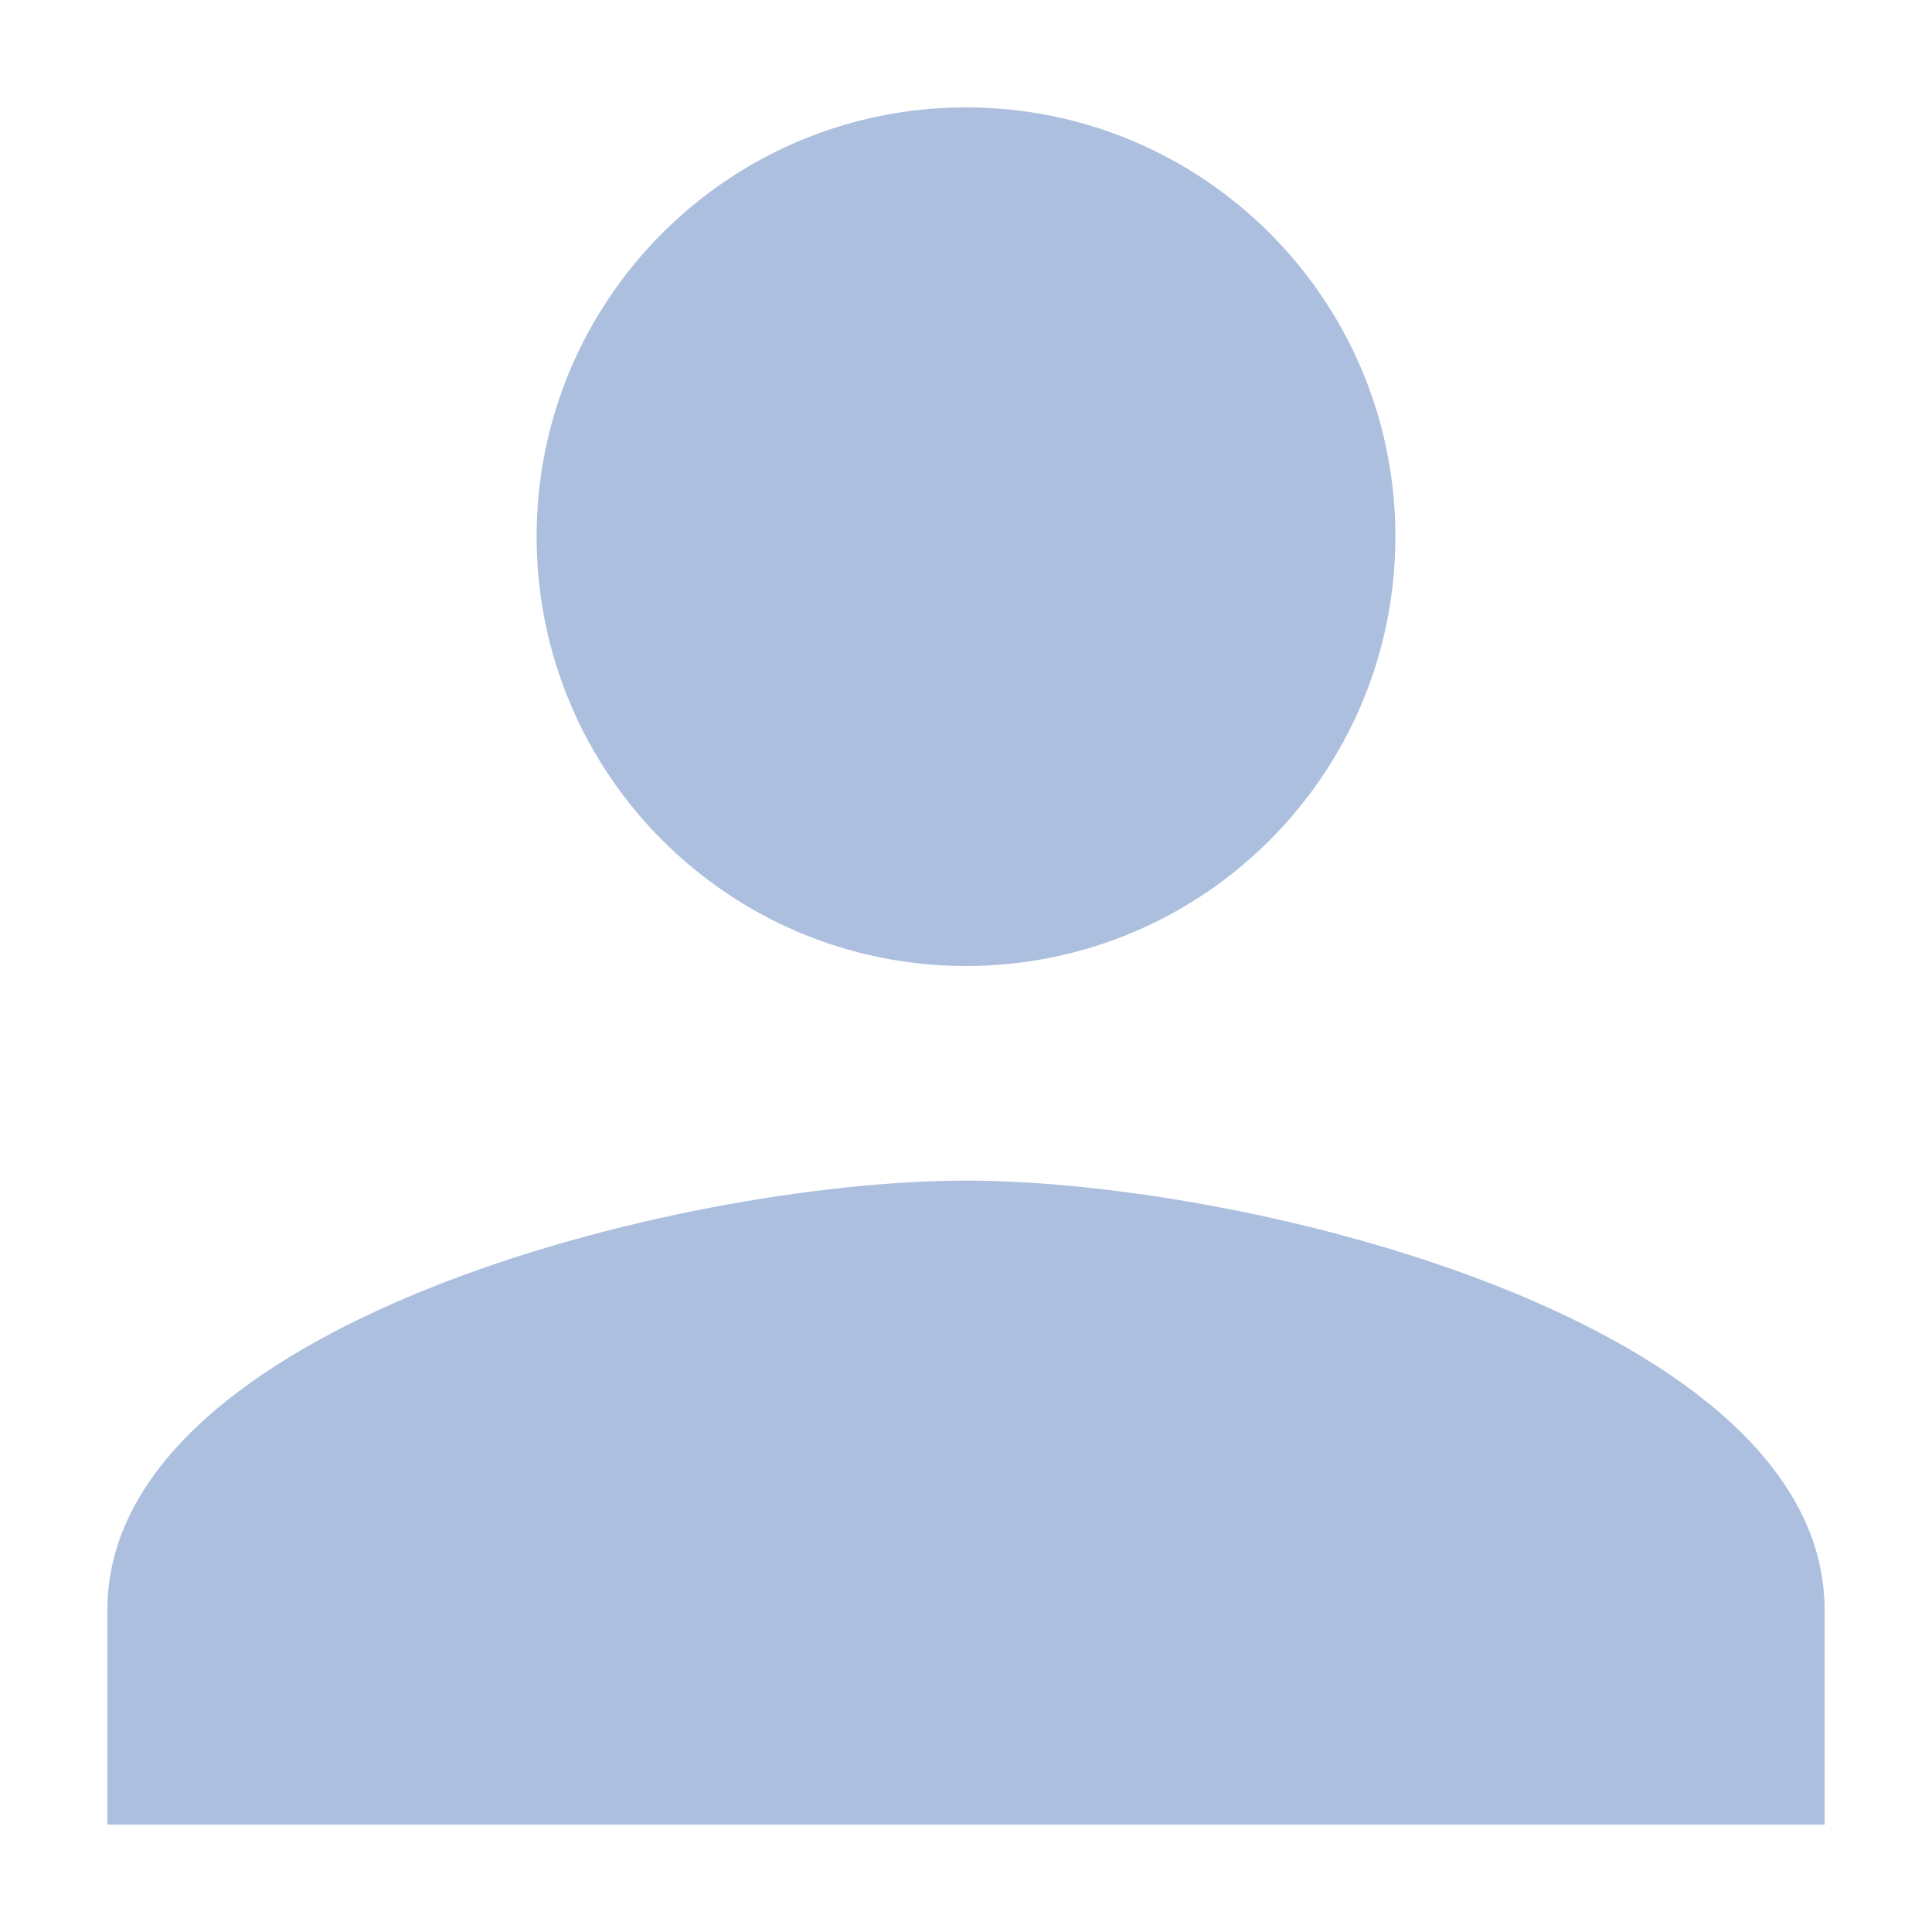
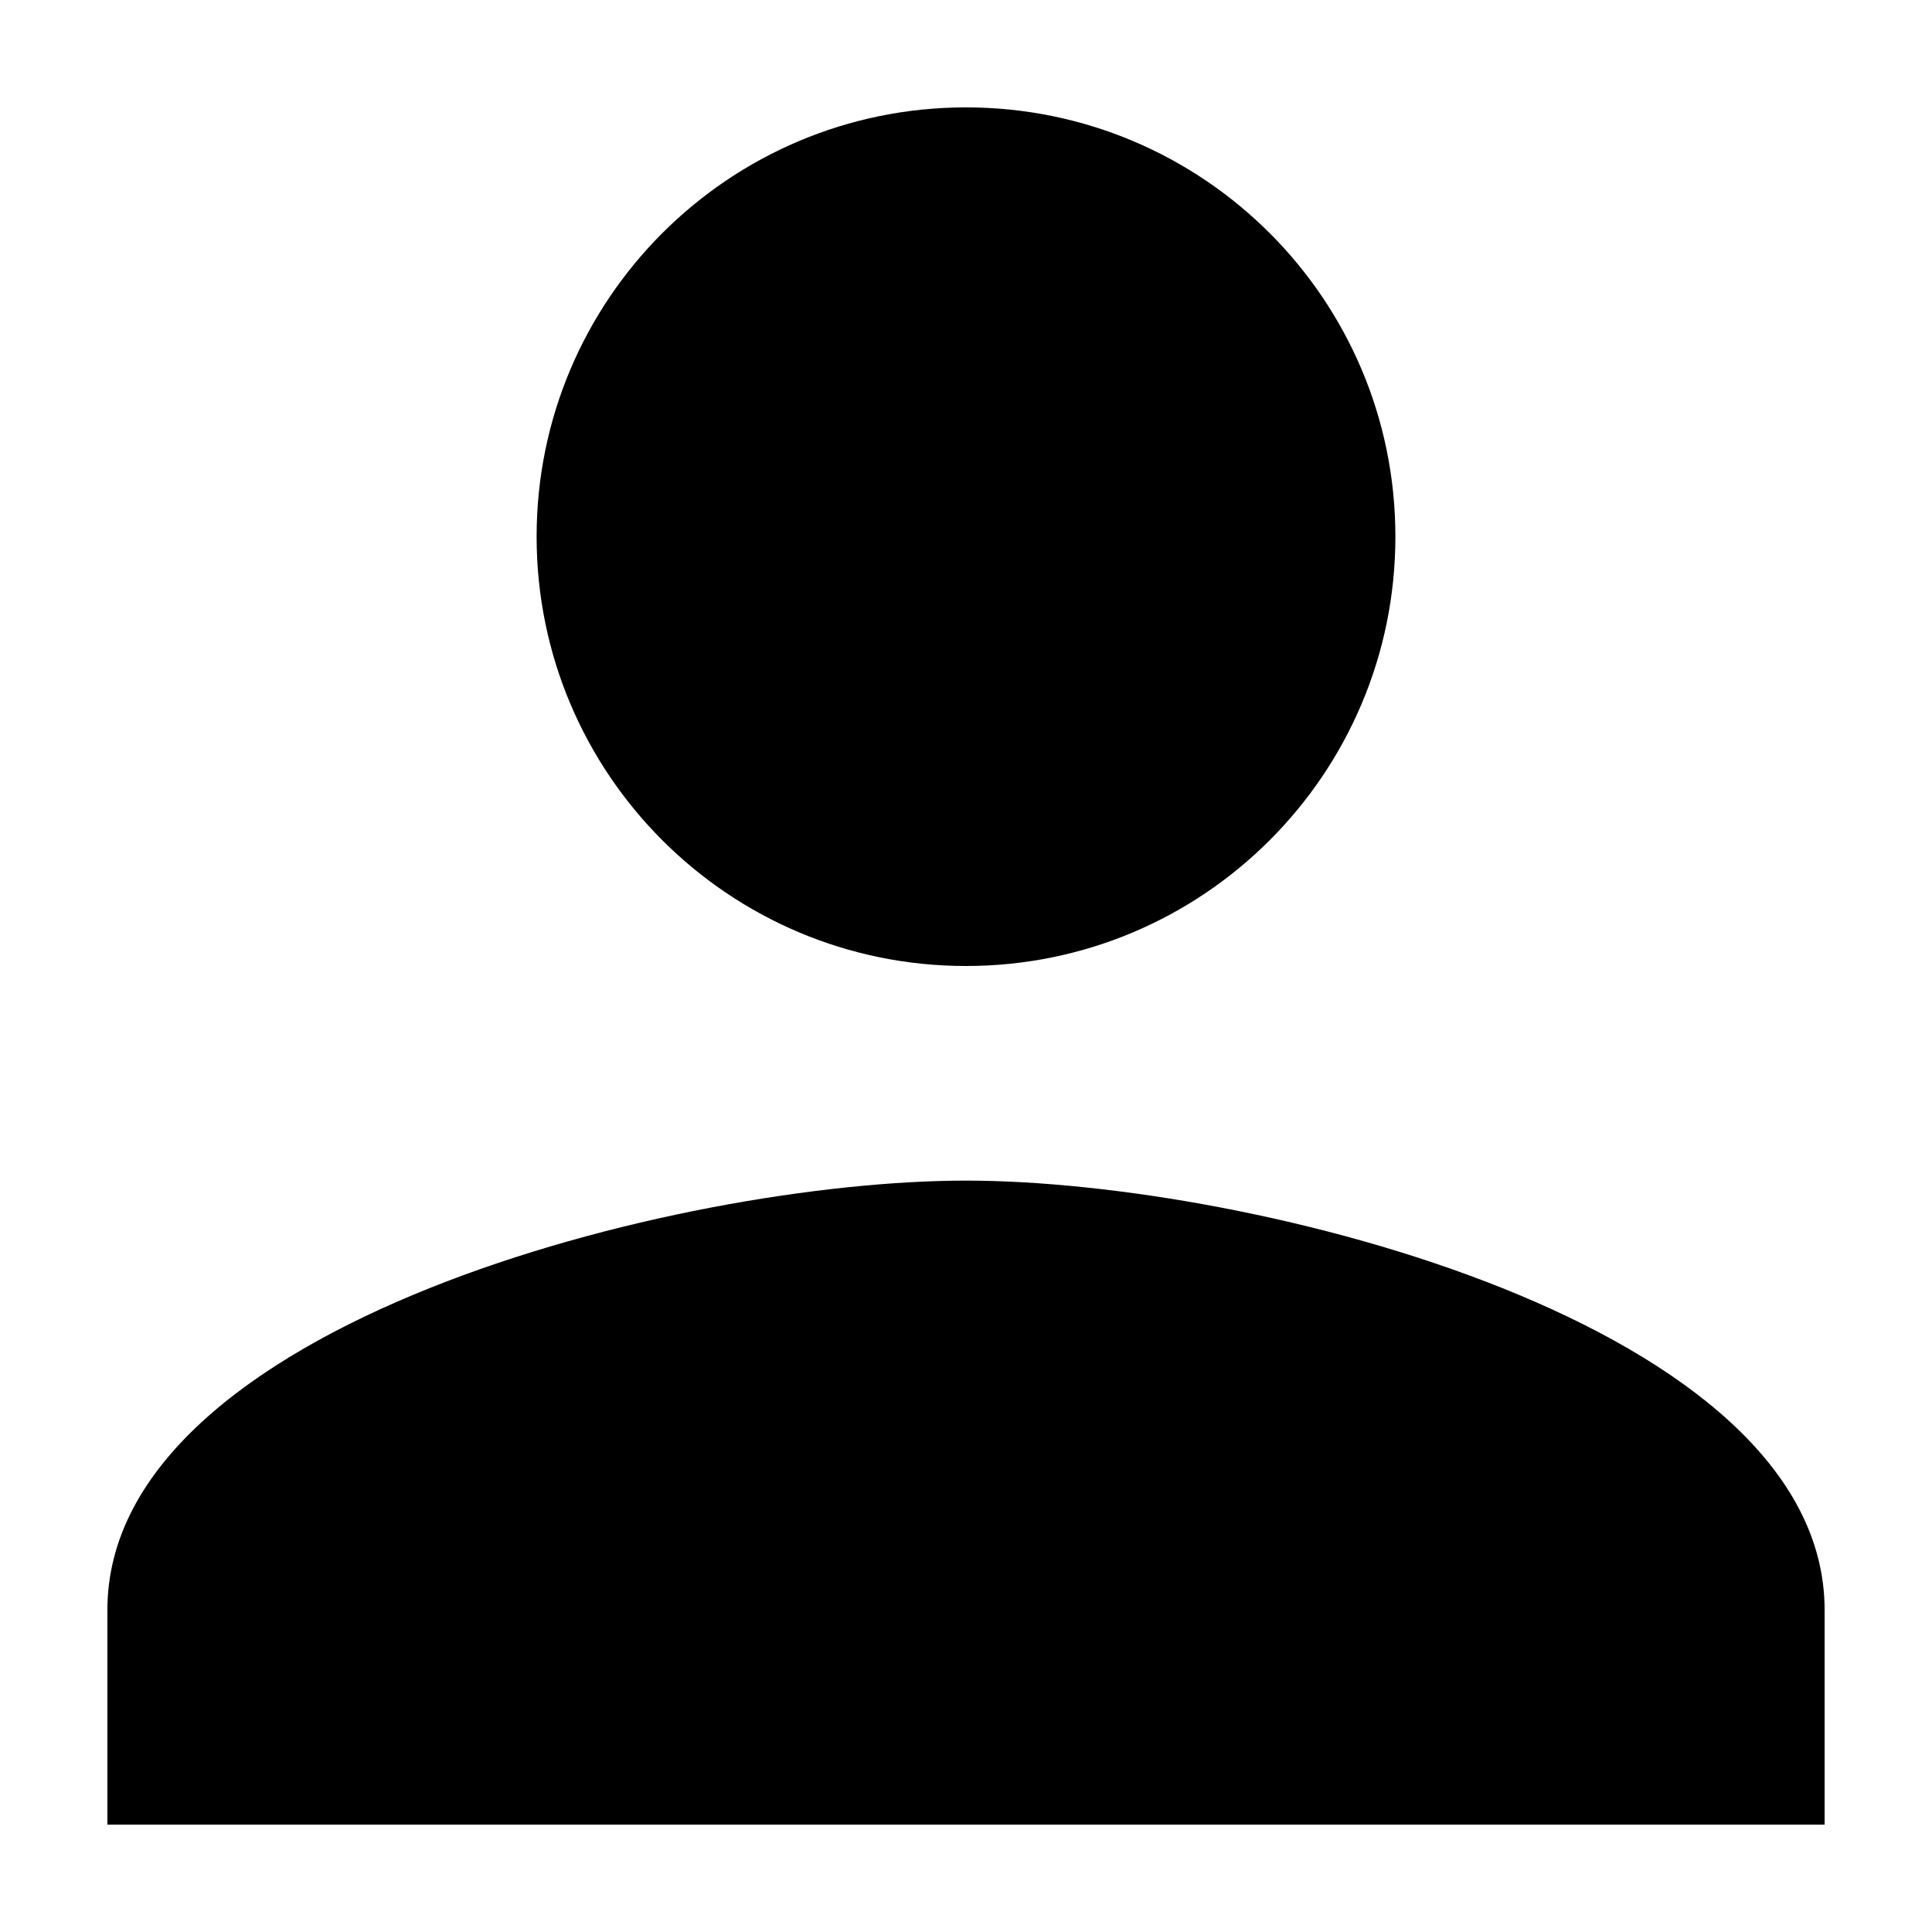
<svg xmlns="http://www.w3.org/2000/svg" width="12" height="12" viewBox="0 0 12 12" fill="none">
-   <path d="M6 6C7.473 6 8.667 4.807 8.667 3.333C8.667 1.86 7.473 0.667 6 0.667C4.527 0.667 3.333 1.86 3.333 3.333C3.333 4.807 4.527 6 6 6ZM6 7.333C4.22 7.333 0.667 8.227 0.667 10V11.333H11.333V10C11.333 8.227 7.78 7.333 6 7.333Z" fill="#ADBFDF" />
+   <path d="M6 6C7.473 6 8.667 4.807 8.667 3.333C8.667 1.86 7.473 0.667 6 0.667C4.527 0.667 3.333 1.86 3.333 3.333C3.333 4.807 4.527 6 6 6ZM6 7.333C4.22 7.333 0.667 8.227 0.667 10V11.333H11.333V10C11.333 8.227 7.78 7.333 6 7.333Z" fill="currentColor" />
</svg>
